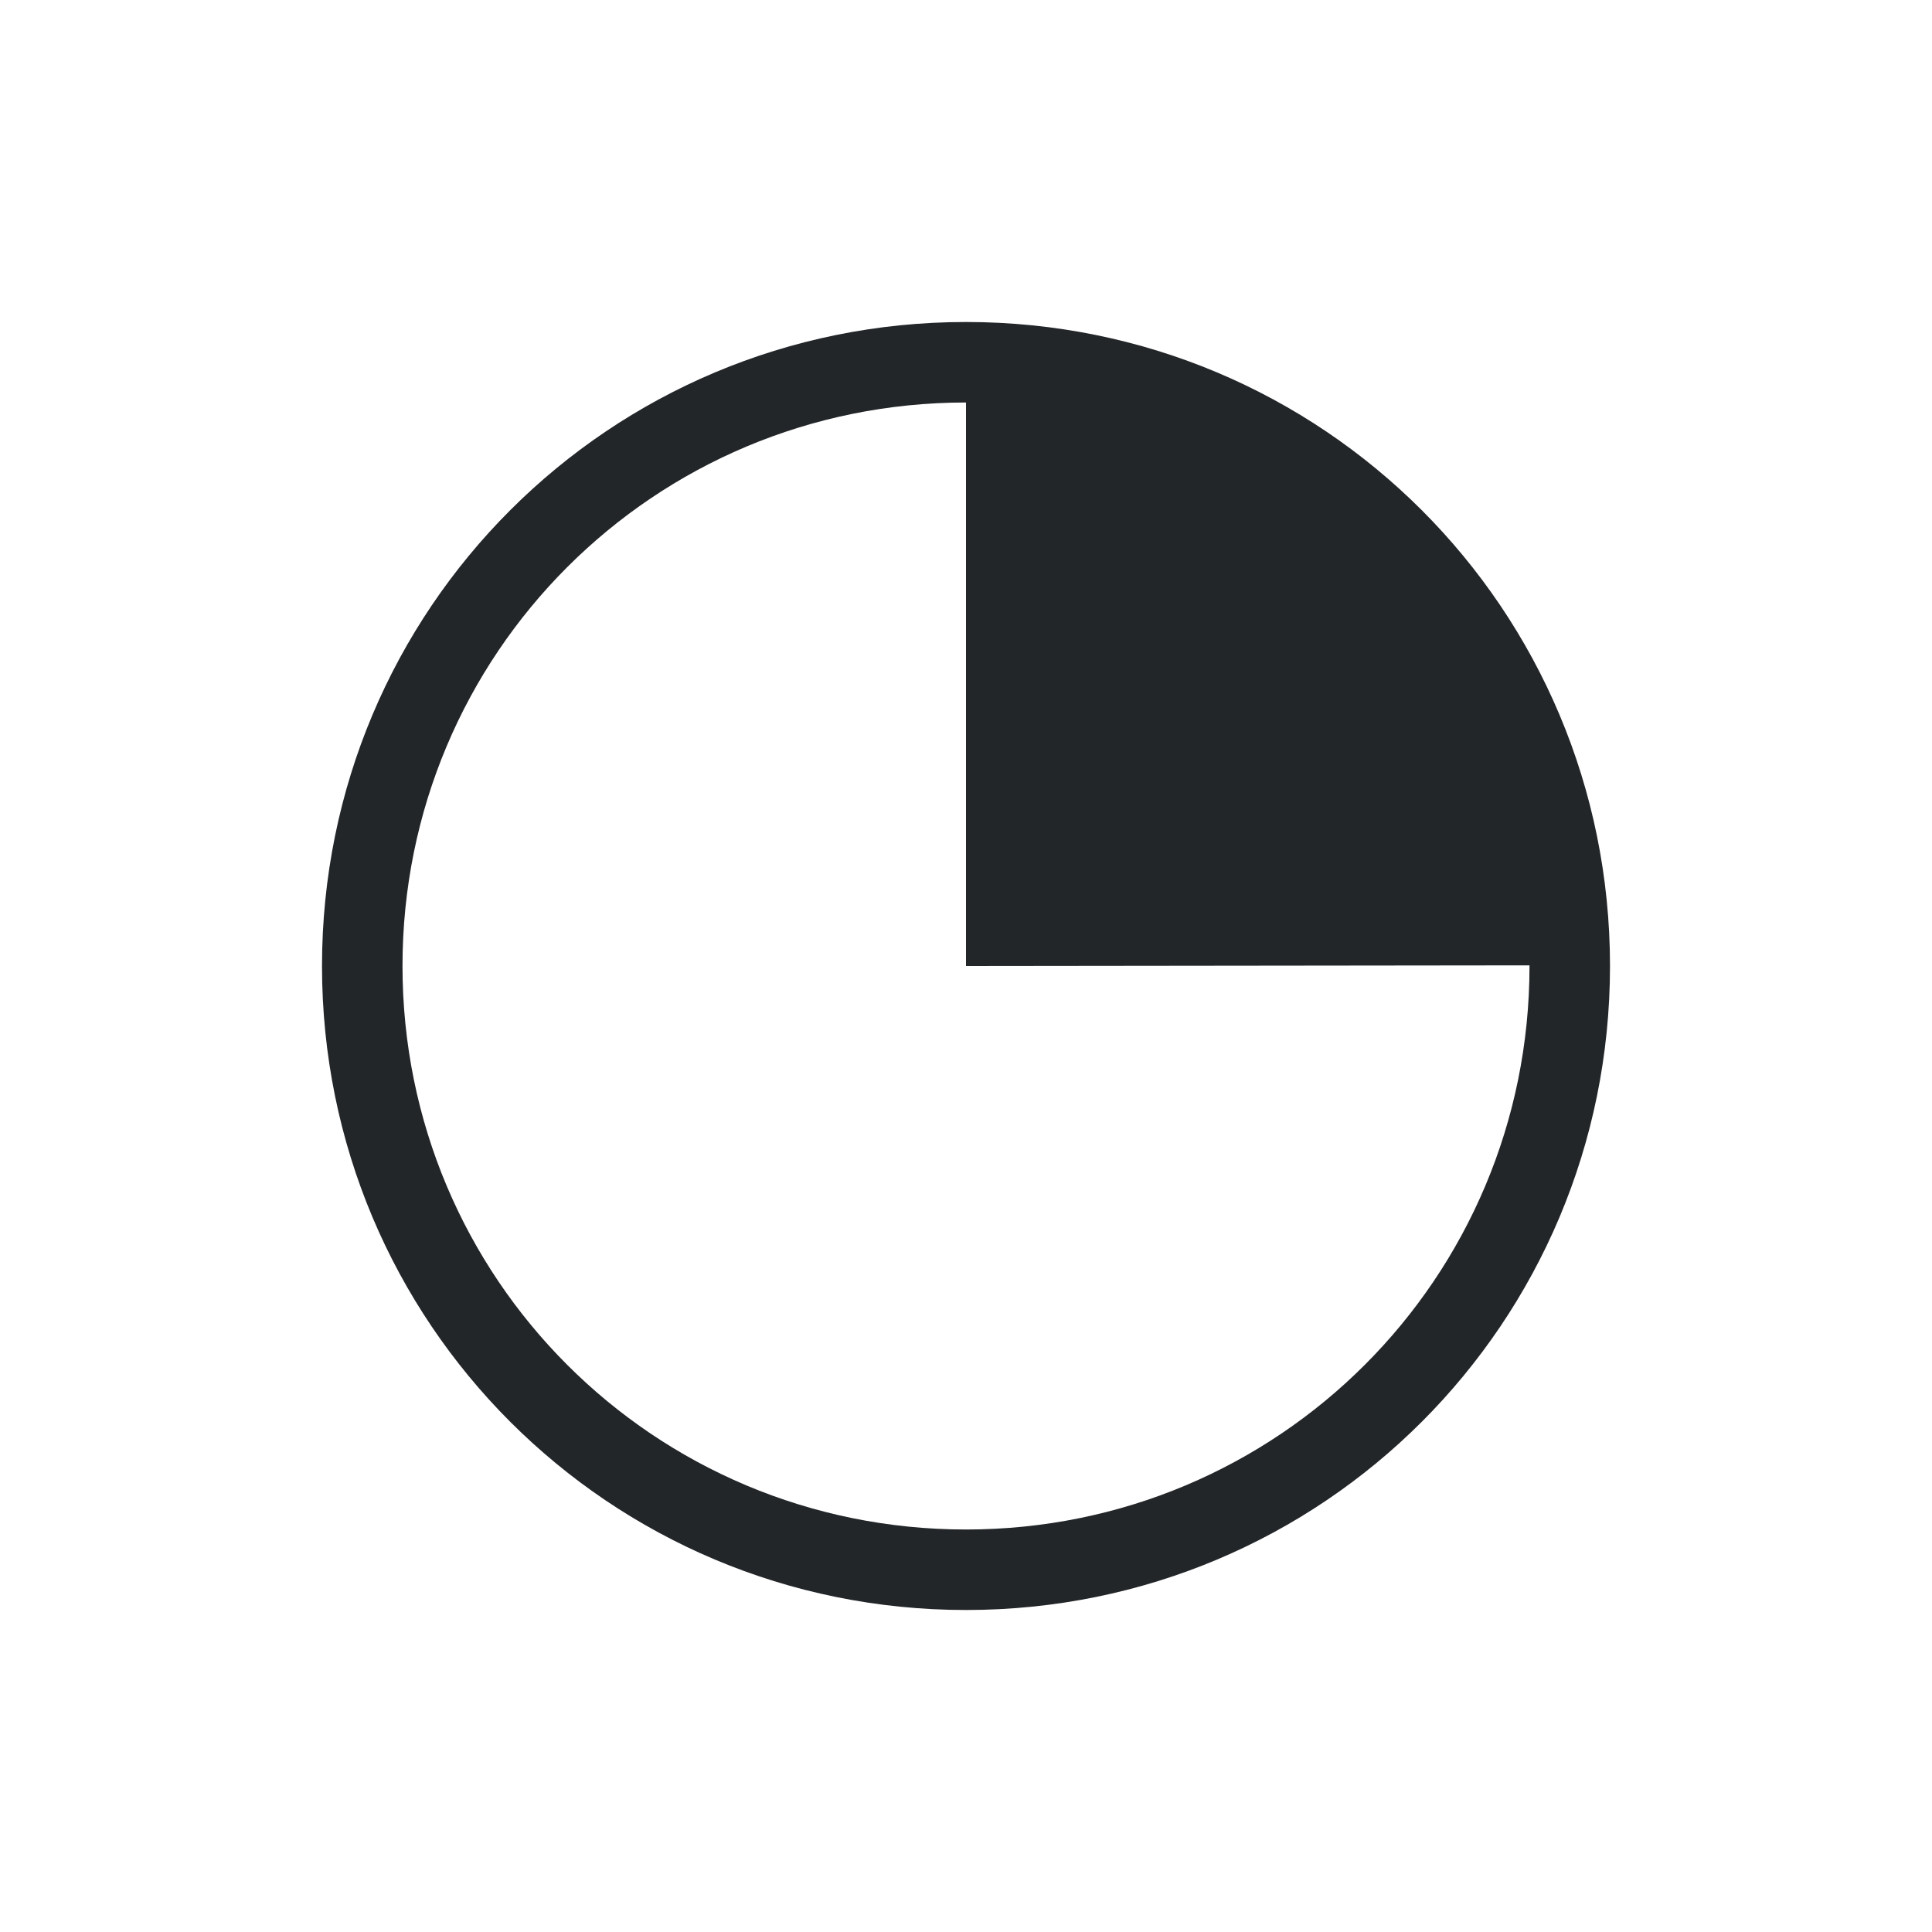
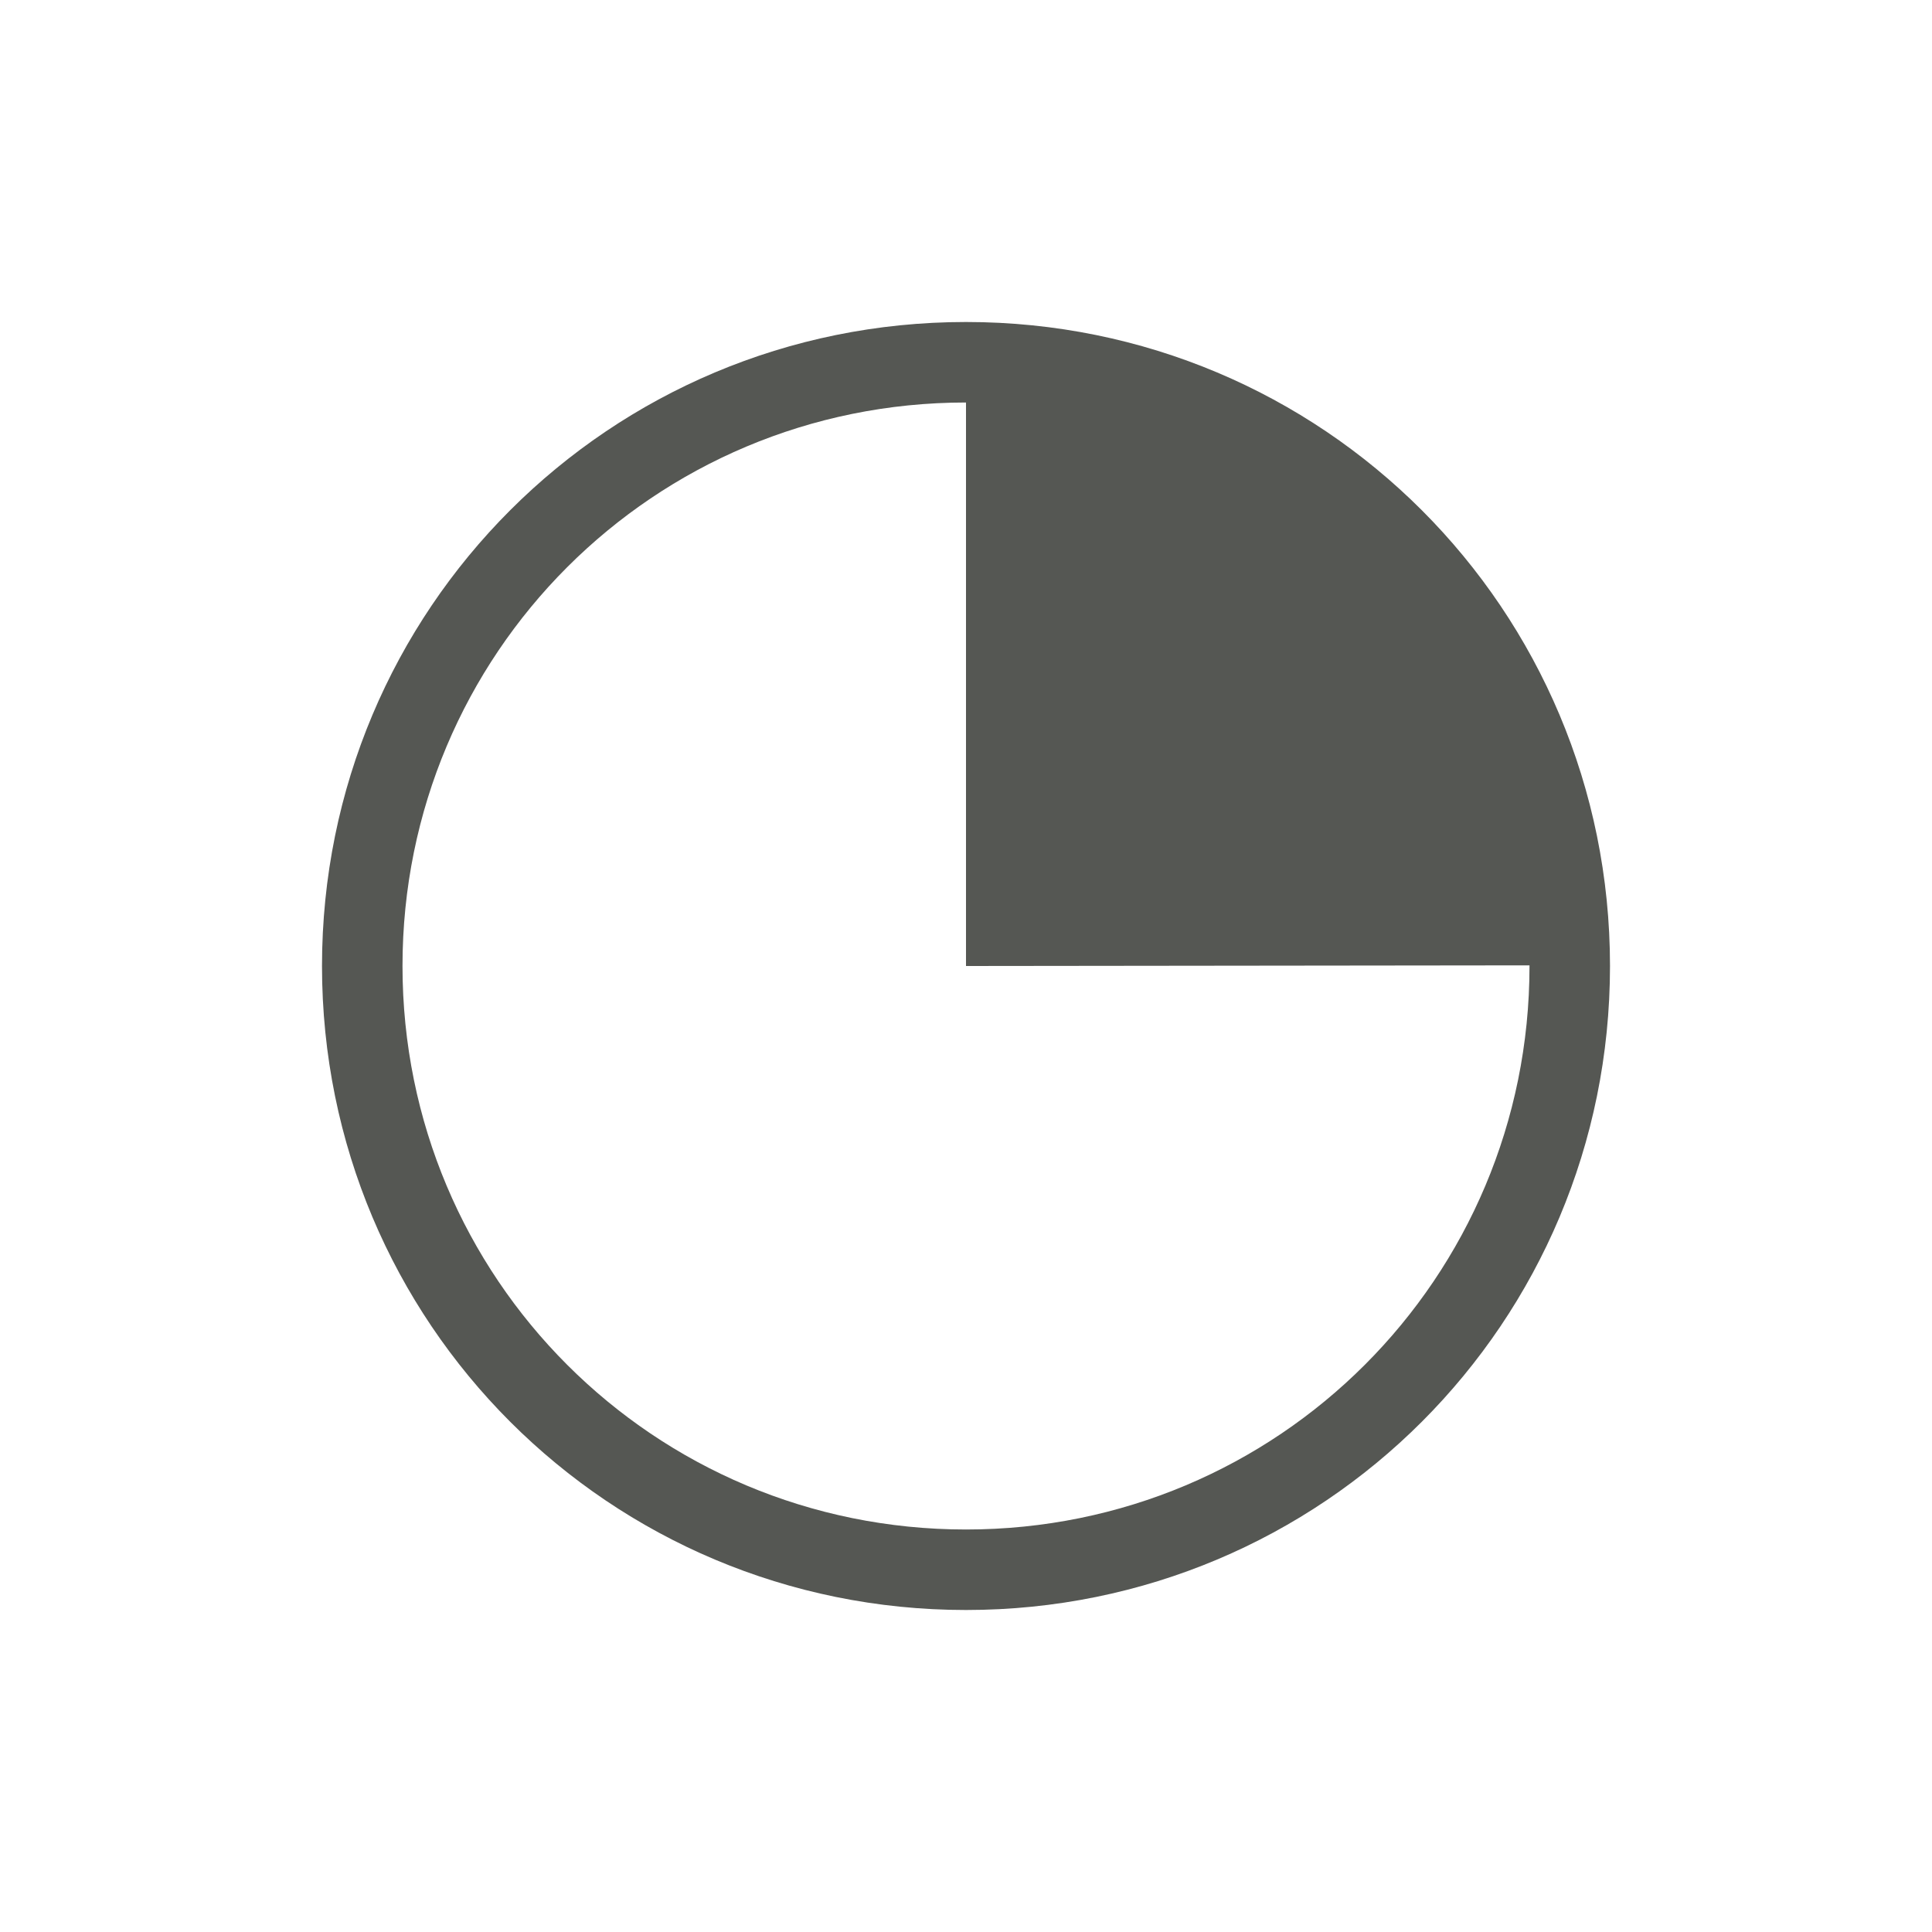
<svg xmlns="http://www.w3.org/2000/svg" viewBox="0 0 24 24">
-   <path d="m12 4c-4.432 0-8 3.568-8 8s3.568 8 8 8 8-3.568 8-8-3.568-8-8-8zm0 1v7l7-.008v.008c0 3.878-3.122 7-7 7s-7-3.122-7-7 3.122-7 7-7z" fill="#232629" />
+   <path d="m12 4c-4.432 0-8 3.568-8 8s3.568 8 8 8 8-3.568 8-8-3.568-8-8-8zm0 1v7l7-.008v.008c0 3.878-3.122 7-7 7s-7-3.122-7-7 3.122-7 7-7z" fill="#555753" />
</svg>
